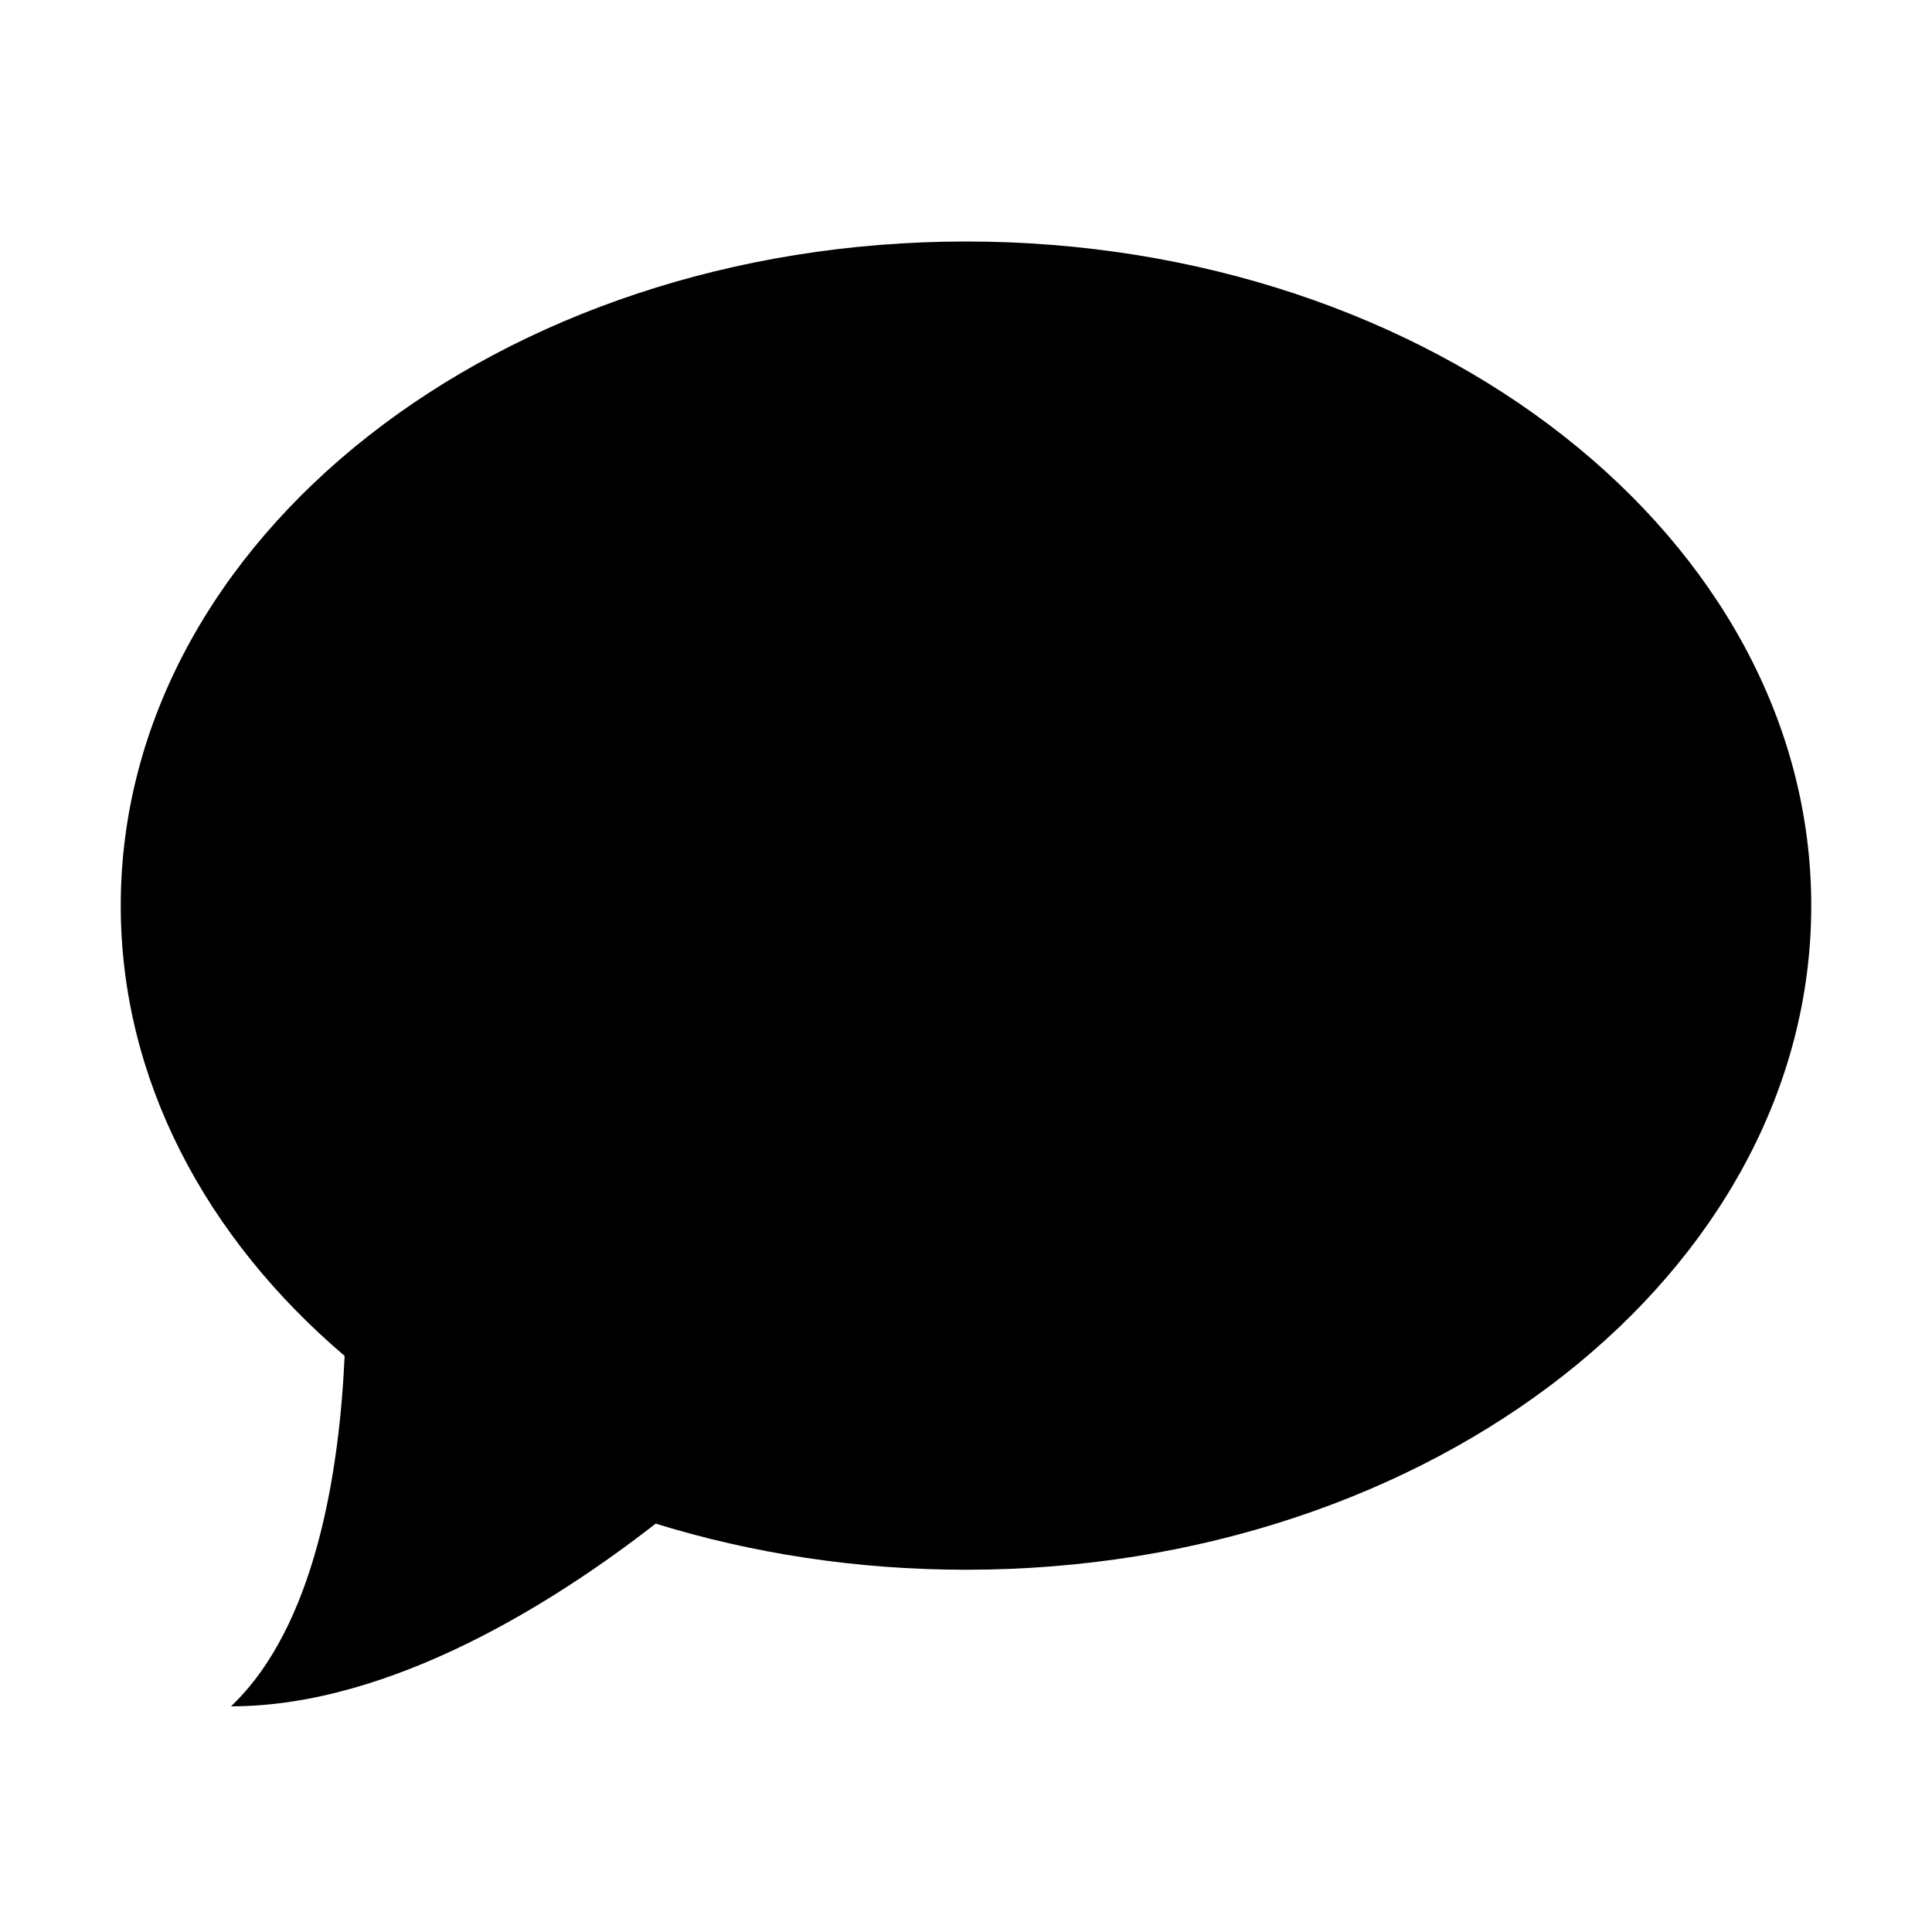
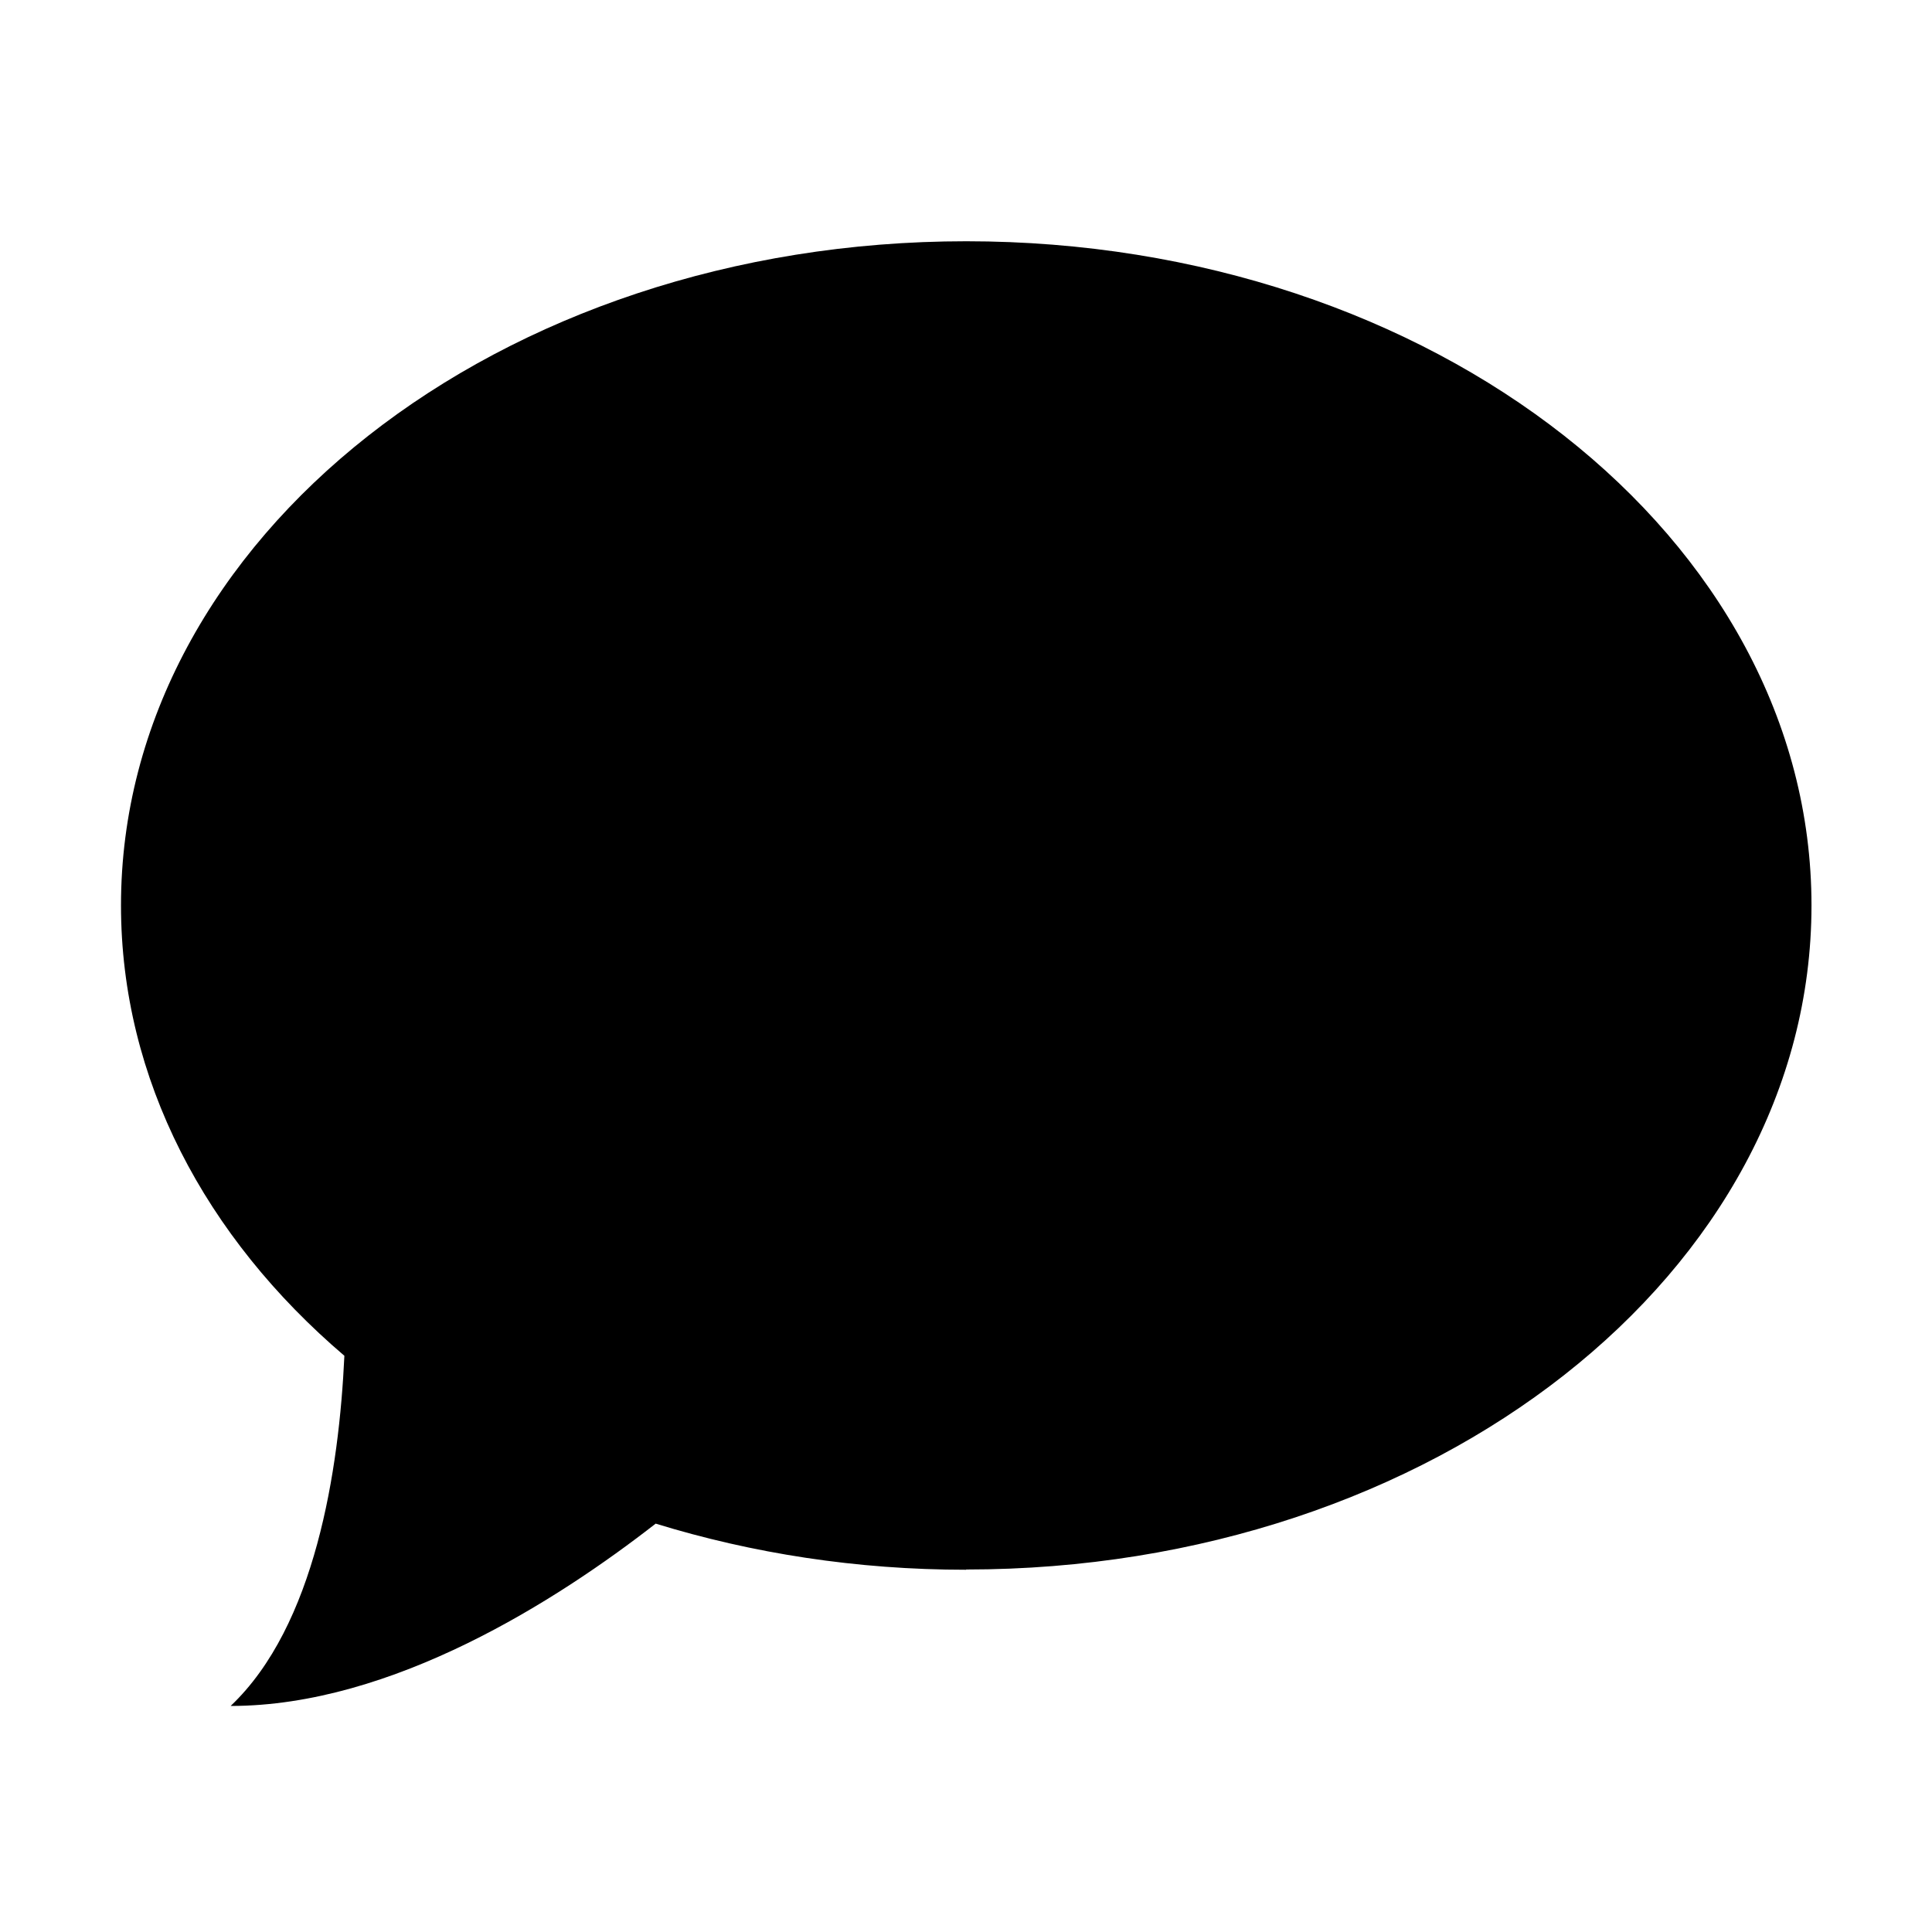
- <svg xmlns="http://www.w3.org/2000/svg" height="16px" width="16px" version="1.1" viewBox="0 0 16 16">
-   <g>
-     <g transform="translate(-720, -192)">
-       <path d="M728,205 C727.093,205 726.226,204.864 725.43,204.618 C724.618,205.251 723.249,206.131 721.913,206.131 C722.613,205.468 722.811,204.184 722.854,203.229 C721.703,202.249 721,200.939 721,199.5 C721,196.462 724.134,194 728,194 C731.866,194 735,196.462 735,199.5 C735,202.538 731.866,205 728,205 Z M728,205" />
-     </g>
-   </g>
+ <svg xmlns="http://www.w3.org/2000/svg" viewBox="0 0 16 16">
+   <path d="m8 13c-0.907 0-1.77-0.136-2.57-0.382-0.812 0.633-2.18 1.51-3.52 1.51 0.7-0.663 0.898-1.95 0.942-2.9-1.15-0.98-1.85-2.29-1.85-3.73 0-3.04 3.13-5.5 7-5.5s7 2.46 7 5.5-3.13 5.5-7 5.5z" />
</svg>
